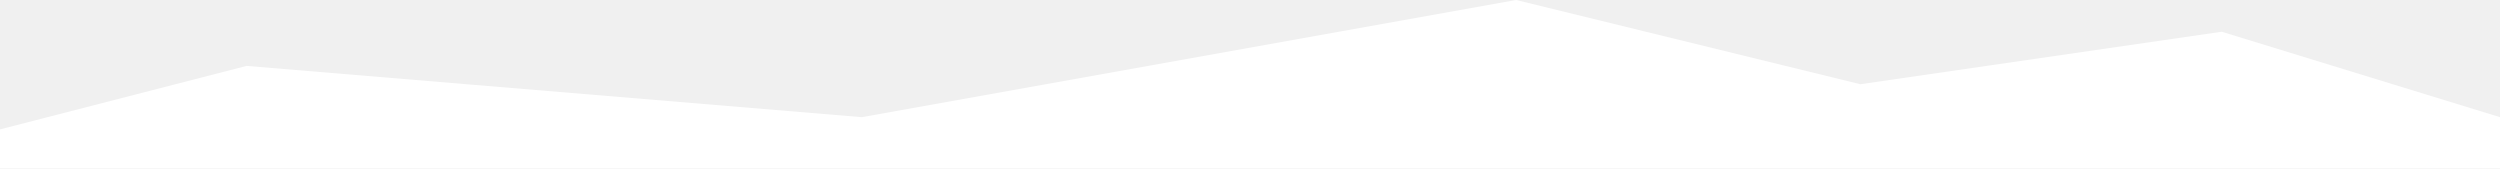
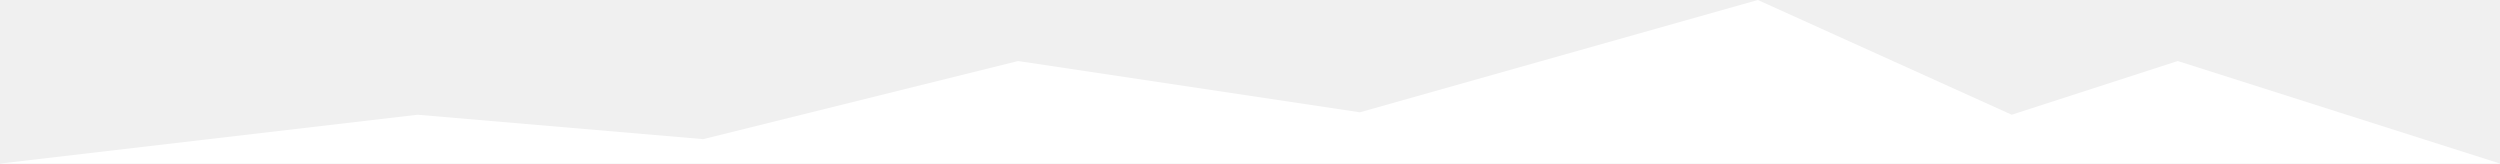
- <svg xmlns="http://www.w3.org/2000/svg" width="1024px" height="69px" viewBox="0 0 1024 69" version="1.1">
+ <svg xmlns="http://www.w3.org/2000/svg" width="1024px" height="67px" viewBox="0 0 1024 67" version="1.1">
  <g id="Page-1" stroke="none" stroke-width="1" fill="none" fill-rule="evenodd">
-     <g id="Desktop" transform="translate(0, -309)" fill="#FFFFFF">
-       <polygon id="Path" points="0 378 0 362 101 336 353 357 621 309 762 343.5 910 322 1024 357 1024 378" />
+     <g id="Desktop" transform="translate(0, -298)" fill="#FFFFFF">
+       <polygon id="Path" points="0 365 171 345 288 355 417 323 557 344 720 298 824 345 892 323 1024 365" />
    </g>
  </g>
</svg>
